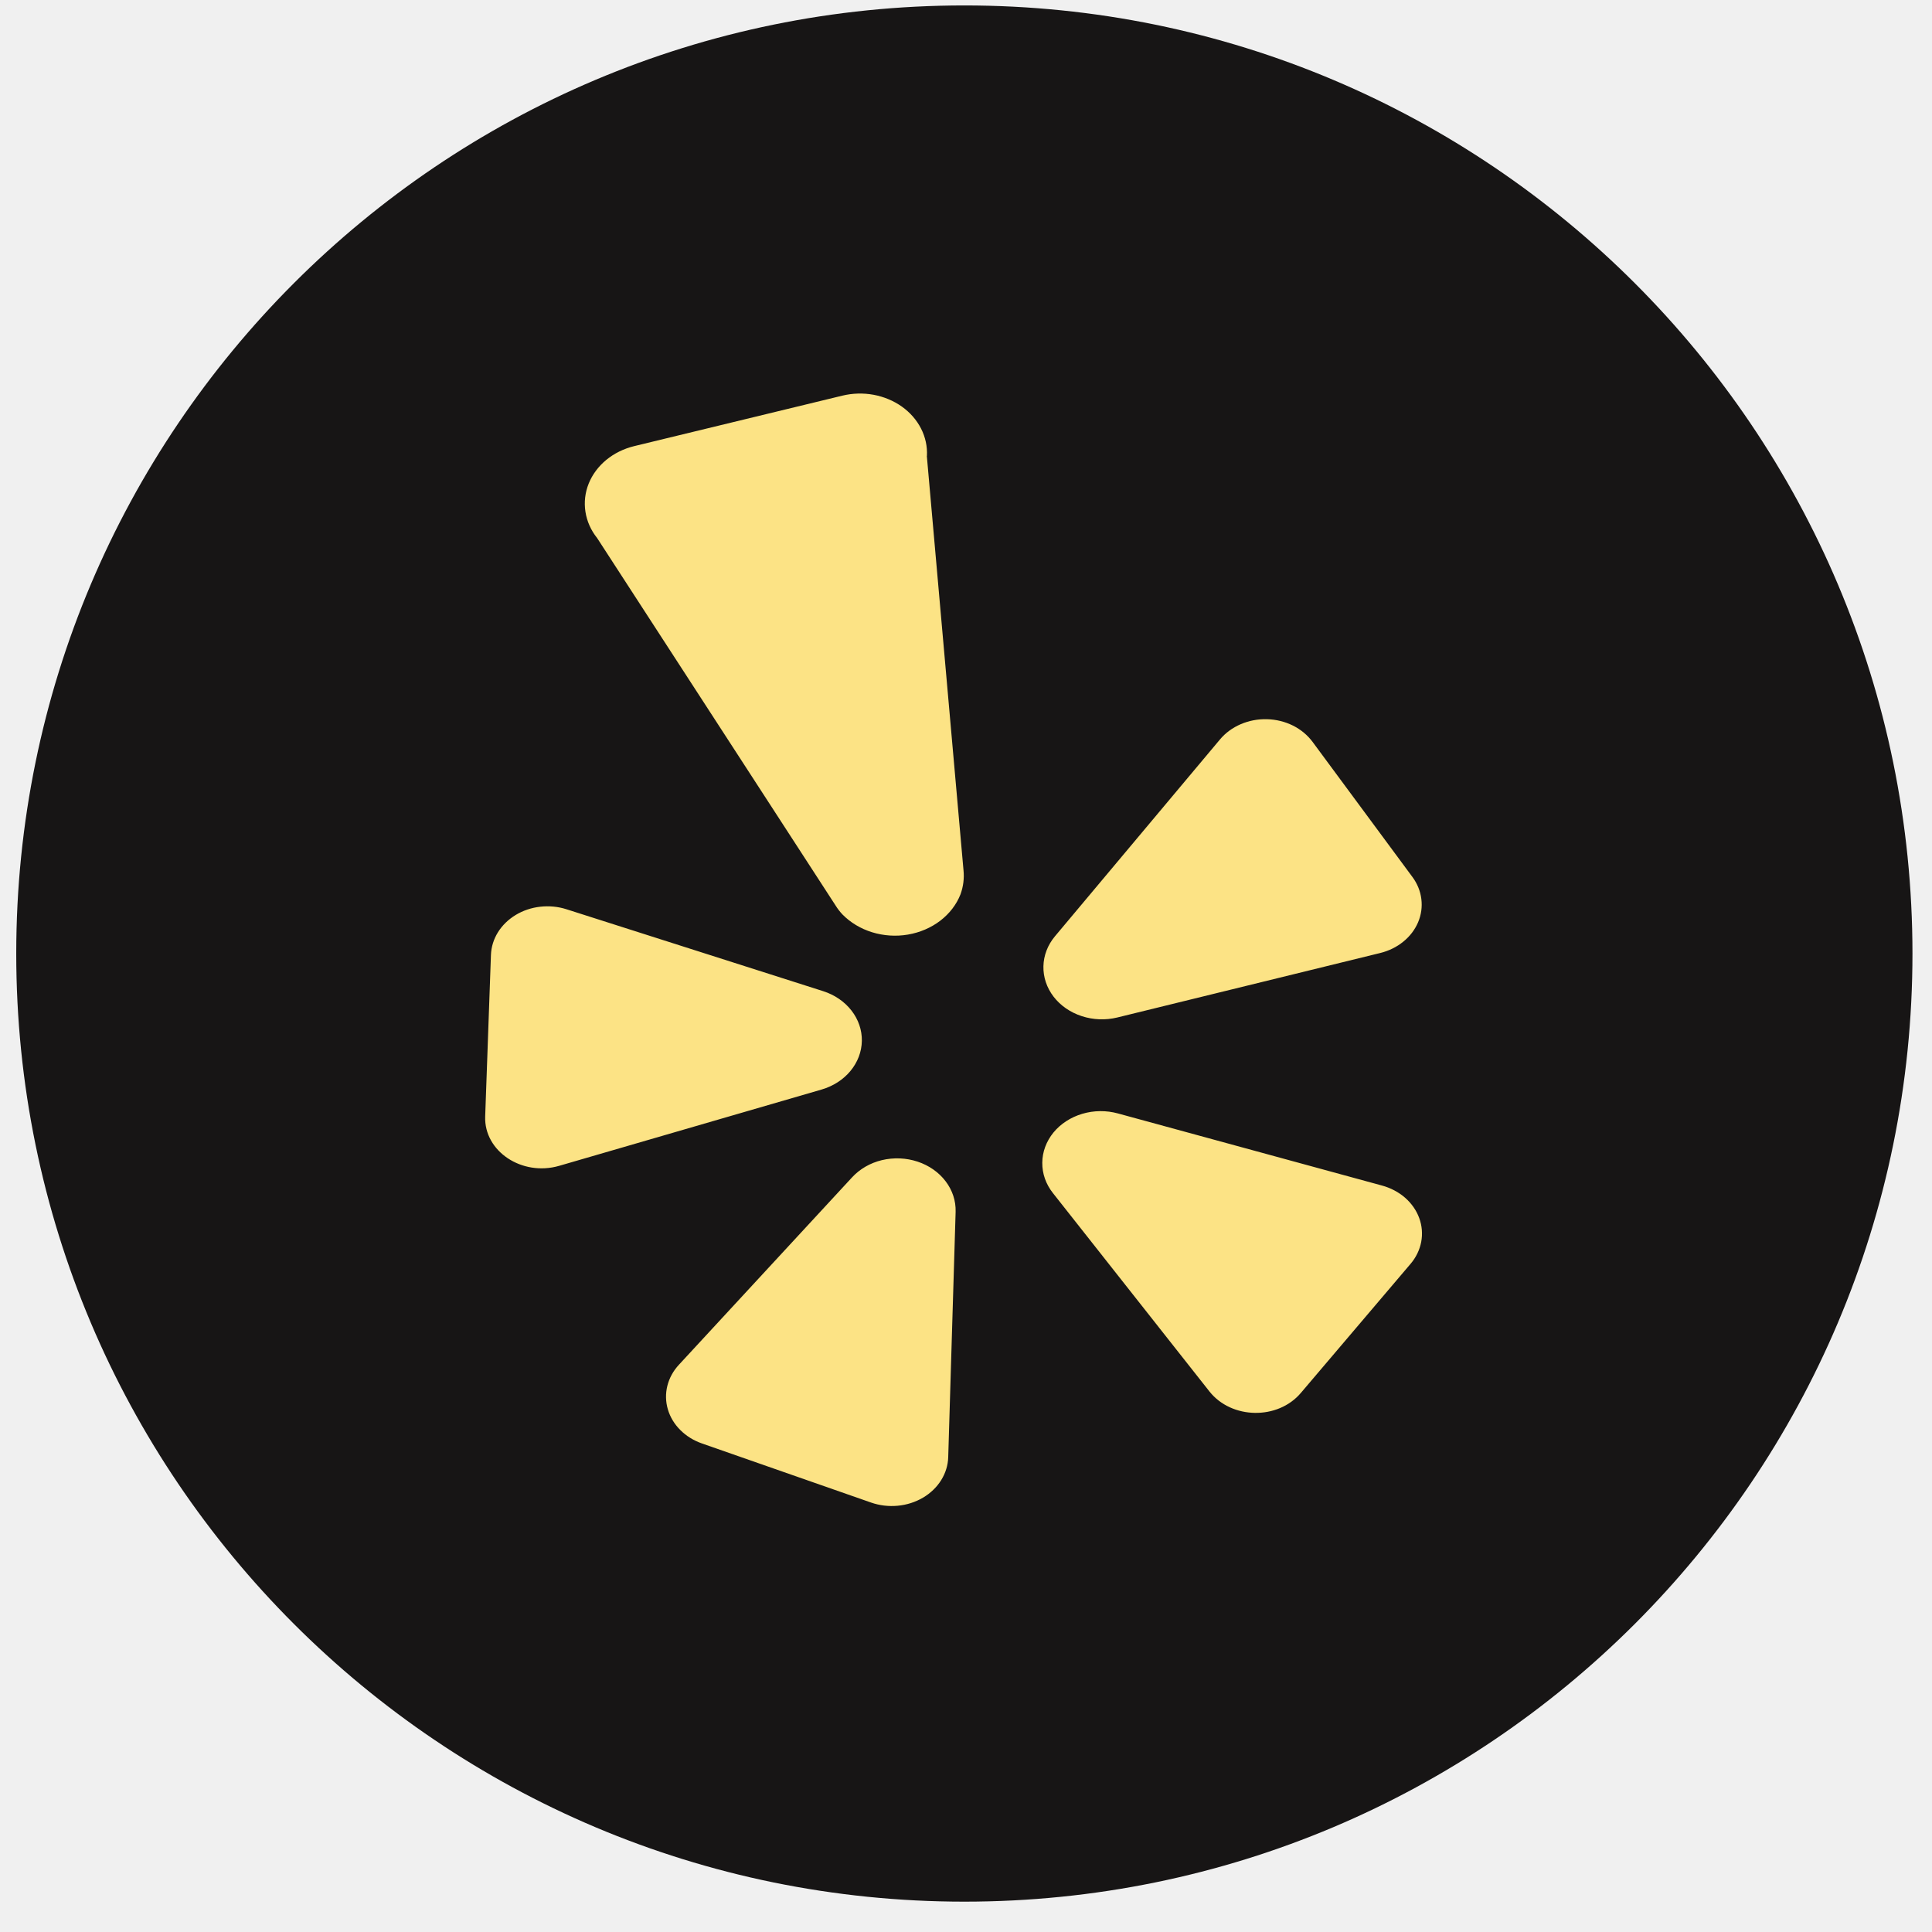
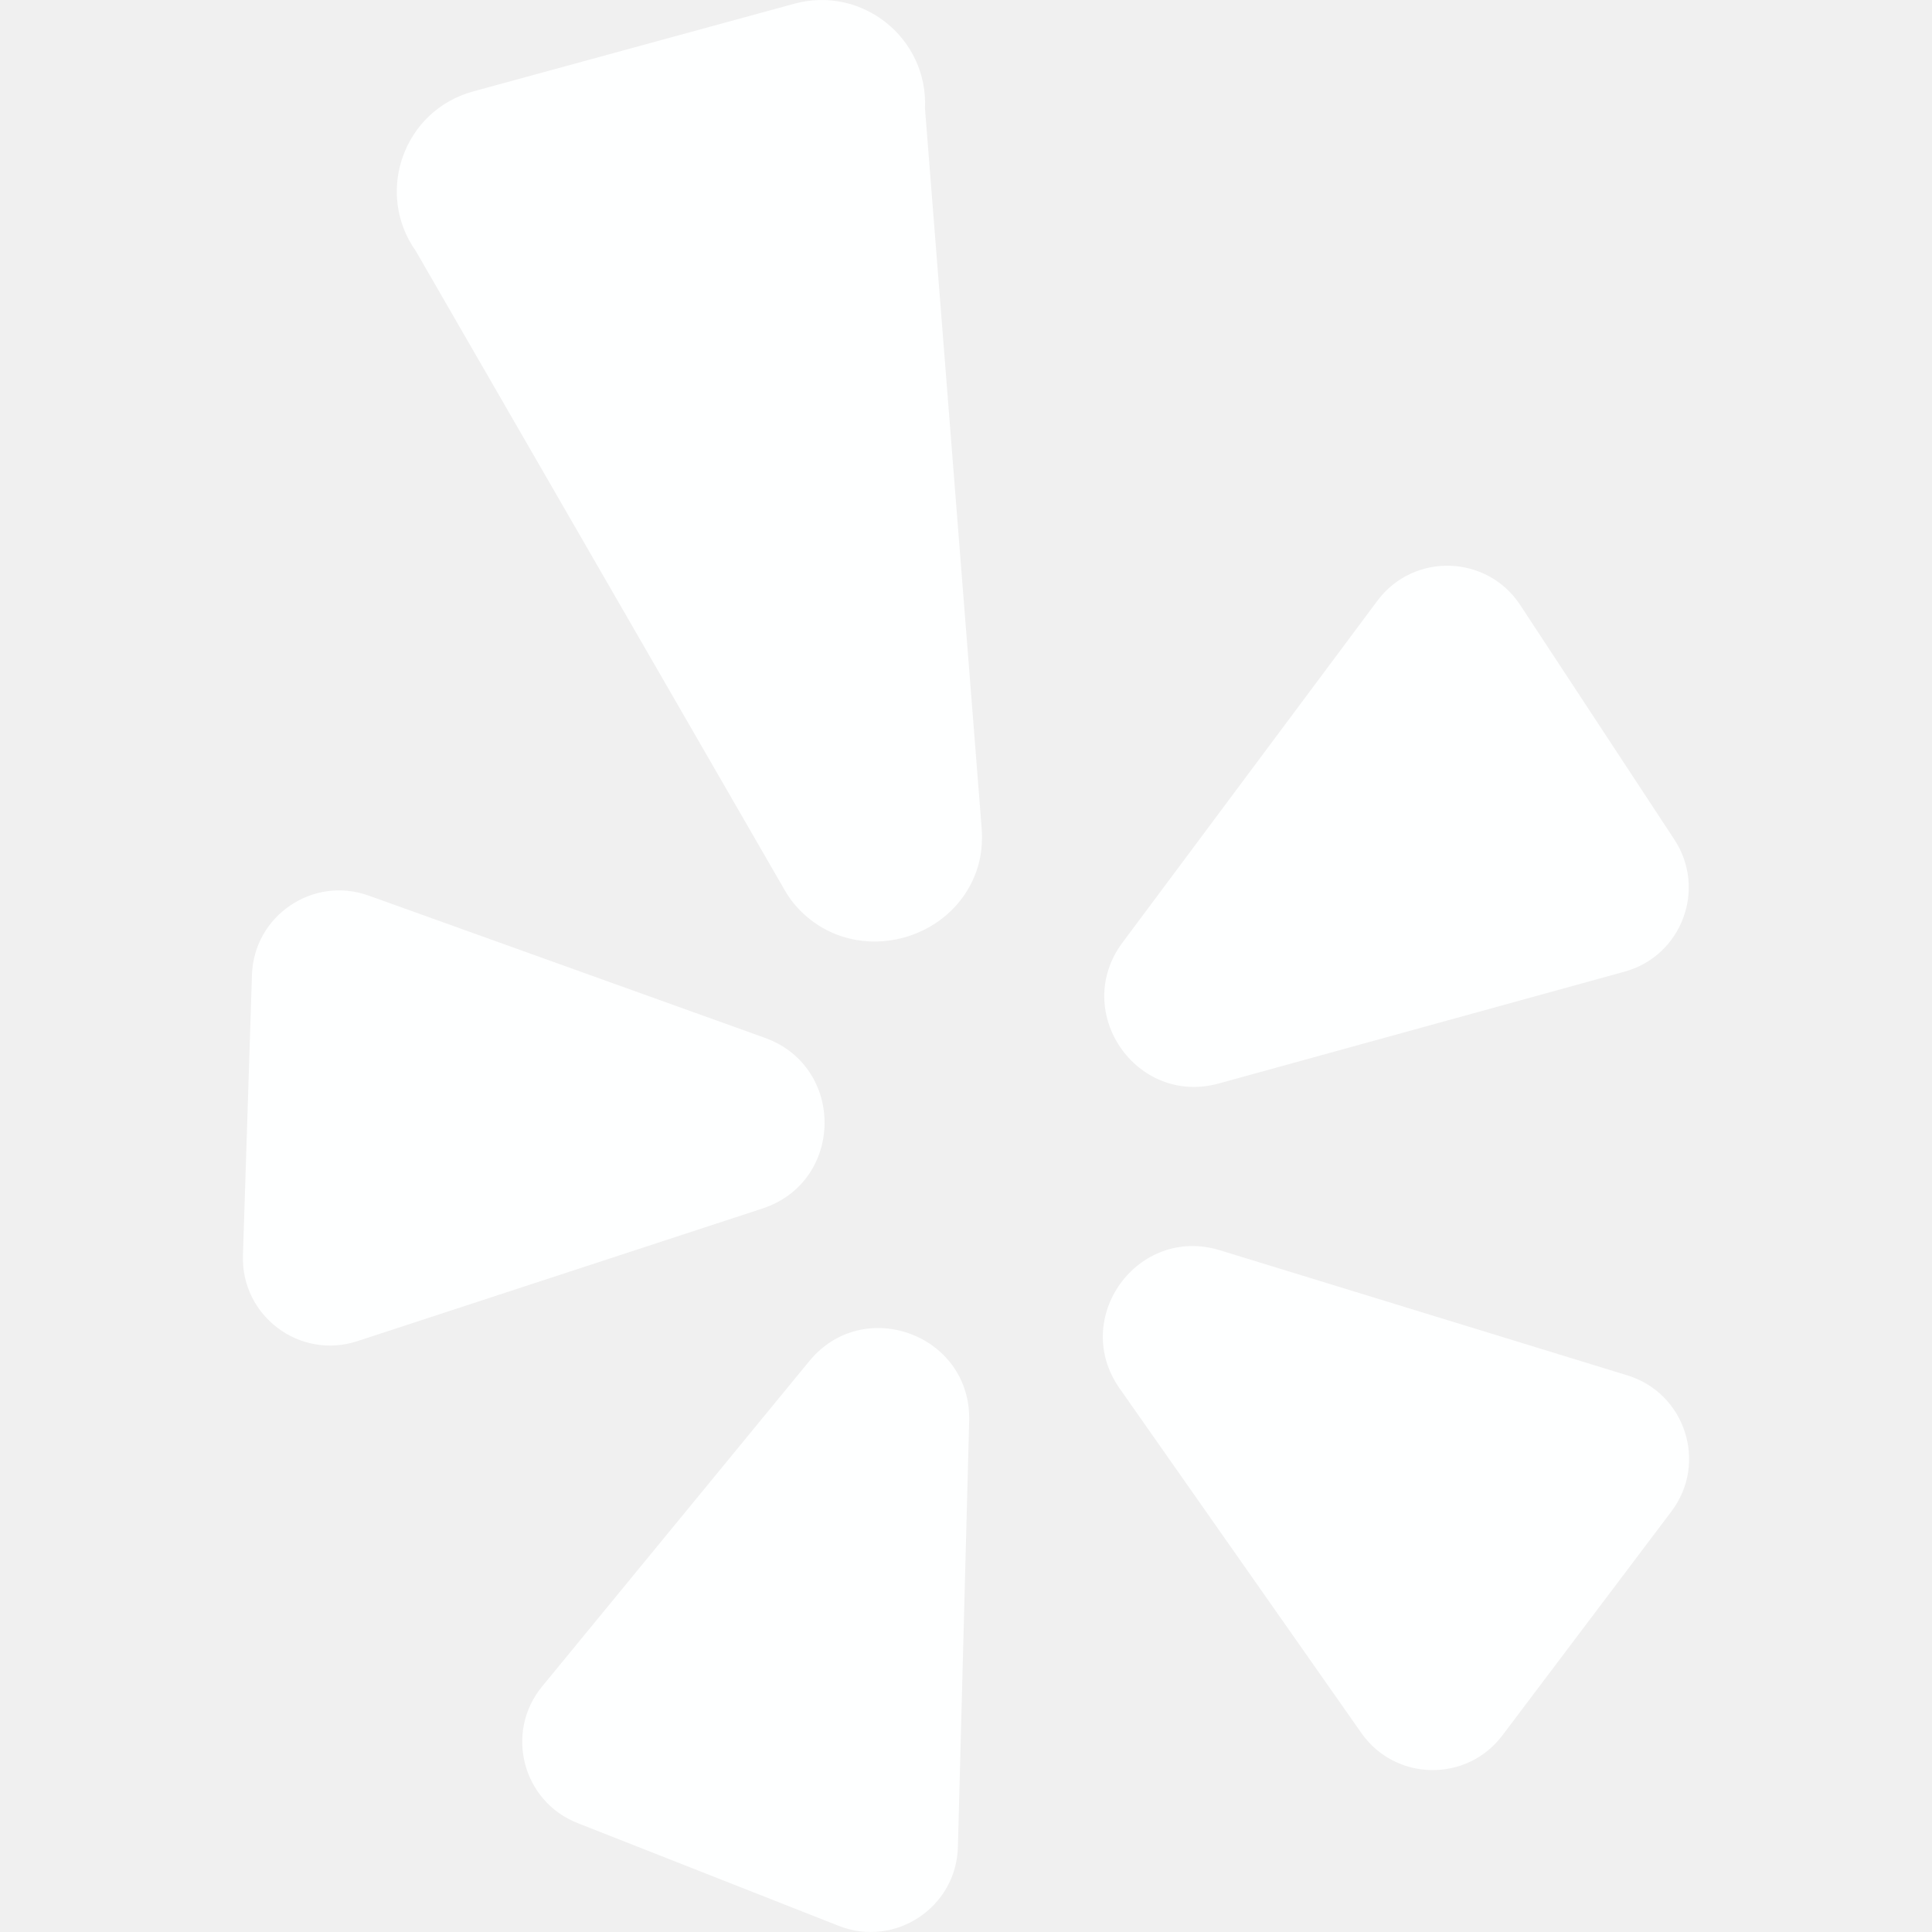
- <svg xmlns="http://www.w3.org/2000/svg" width="54" height="54" viewBox="0 0 54 54" fill="none">
-   <g clip-path="url(#clip0_1495_336)">
-     <circle cx="26.954" cy="26.652" r="26.5" fill="#171515" />
-     <path d="M23.815 32.908L18.977 38.144C18.818 38.315 18.707 38.517 18.653 38.733C18.599 38.95 18.603 39.174 18.666 39.389C18.728 39.604 18.847 39.802 19.013 39.968C19.178 40.134 19.385 40.263 19.617 40.344L24.347 41.997C24.583 42.079 24.838 42.11 25.091 42.086C25.343 42.063 25.585 41.985 25.797 41.861C26.008 41.736 26.183 41.568 26.306 41.371C26.429 41.173 26.497 40.952 26.503 40.727L26.71 33.87C26.719 33.567 26.622 33.269 26.431 33.018C26.241 32.766 25.967 32.574 25.647 32.468C25.328 32.362 24.979 32.348 24.65 32.426C24.321 32.505 24.031 32.674 23.815 32.908ZM23.01 27.704L15.833 25.414C15.599 25.339 15.348 25.315 15.101 25.343C14.854 25.37 14.618 25.45 14.413 25.574C14.207 25.699 14.037 25.865 13.917 26.058C13.797 26.252 13.73 26.469 13.722 26.69L13.561 31.206C13.526 32.18 14.591 32.887 15.63 32.585L22.964 30.453C23.288 30.358 23.57 30.177 23.771 29.933C23.973 29.689 24.084 29.396 24.089 29.093C24.094 28.791 23.993 28.494 23.799 28.245C23.606 27.996 23.33 27.807 23.01 27.704ZM31.229 28.439L38.577 26.637C38.817 26.578 39.038 26.47 39.222 26.32C39.407 26.171 39.548 25.985 39.636 25.778C39.724 25.57 39.755 25.348 39.727 25.128C39.7 24.907 39.614 24.696 39.477 24.511L36.687 20.736C36.547 20.547 36.358 20.39 36.136 20.279C35.914 20.169 35.665 20.108 35.411 20.102C35.156 20.095 34.904 20.144 34.675 20.243C34.446 20.342 34.248 20.488 34.096 20.671L29.486 26.17C29.283 26.413 29.17 26.706 29.164 27.008C29.157 27.311 29.256 27.607 29.448 27.857C29.64 28.107 29.915 28.297 30.234 28.401C30.553 28.506 30.901 28.519 31.229 28.439ZM25.908 12.743C25.922 12.481 25.866 12.219 25.744 11.979C25.622 11.74 25.439 11.529 25.208 11.365C24.977 11.201 24.706 11.088 24.416 11.034C24.126 10.981 23.827 10.99 23.542 11.059L17.727 12.469C17.436 12.54 17.169 12.671 16.947 12.853C16.726 13.035 16.557 13.262 16.455 13.514C16.353 13.767 16.322 14.037 16.363 14.303C16.404 14.569 16.516 14.822 16.691 15.04L23.36 25.317C23.413 25.402 23.475 25.482 23.545 25.557C23.768 25.785 24.055 25.958 24.376 26.057C24.698 26.156 25.043 26.179 25.377 26.122C25.712 26.065 26.023 25.931 26.281 25.734C26.539 25.536 26.734 25.282 26.846 24.997C26.925 24.779 26.954 24.549 26.93 24.321L25.905 12.743H25.908ZM38.626 33.136L31.25 31.122C30.924 31.032 30.575 31.035 30.251 31.131C29.927 31.227 29.645 31.41 29.444 31.655C29.244 31.901 29.134 32.196 29.132 32.499C29.129 32.803 29.233 33.099 29.43 33.347L33.806 38.894C34.425 39.672 35.717 39.694 36.361 38.931L39.424 35.327C39.578 35.147 39.68 34.936 39.723 34.713C39.765 34.49 39.747 34.261 39.668 34.046C39.59 33.831 39.454 33.636 39.273 33.477C39.091 33.319 38.869 33.202 38.626 33.136Z" fill="#FCE385" />
+ <svg xmlns="http://www.w3.org/2000/svg" height="24" width="24" version="1.1" id="Layer_1" viewBox="0 0 435.646 435.646" xml:space="preserve">
+   <g>
+     <path style="fill:#FEFFFF;" d="M182.47,306.937l-60.235,73.351c-8.475,10.32-4.426,25.905,8,30.796l58.889,23.178   c12.704,5,26.514-4.141,26.875-17.789l2.539-96.083C219.05,301.021,194.766,291.964,182.47,306.937z" />
+     <path style="fill:#FEFFFF;" d="M172.459,234.019l-89.331-32.073c-12.569-4.513-25.886,4.539-26.315,17.887l-2.033,63.253   c-0.439,13.646,12.813,23.58,25.788,19.331l91.345-29.907C190.327,266.482,190.694,240.566,172.459,234.019z" />
+     <path style="fill:#FEFFFF;" d="M274.839,244.311l91.502-25.22c12.874-3.548,18.549-18.617,11.214-29.777l-34.762-52.883   c-7.499-11.408-24.054-11.899-32.215-0.954l-57.458,77.052C241.537,228.061,256.161,249.46,274.839,244.311z" />
+     <path style="fill:#FEFFFF;" d="M208.574,24.431c0.728-15.826-14.185-27.765-29.469-23.591l-72.428,19.78   c-15.625,4.267-22.261,22.761-12.914,35.989l83.116,143.998c0.675,1.169,1.419,2.302,2.294,3.331   c12.309,14.465,35.417,9.105,41.113-7.828c1.023-3.042,1.311-6.284,1.059-9.484L208.574,24.431z" />
+     <path style="fill:#FEFFFF;" d="M366.966,310.135l-91.883-28.213c-18.521-5.687-33.759,15.279-22.631,31.14l54.511,77.7   c7.669,10.932,23.77,11.211,31.813,0.551l38.12-50.516C385.12,329.899,380.017,314.143,366.966,310.135z" />
  </g>
-   <defs>
-     <clipPath id="clip0_1495_336">
-       <rect width="53.072" height="53.072" fill="white" transform="translate(0.454102 0.15155)" />
-     </clipPath>
-   </defs>
</svg>
